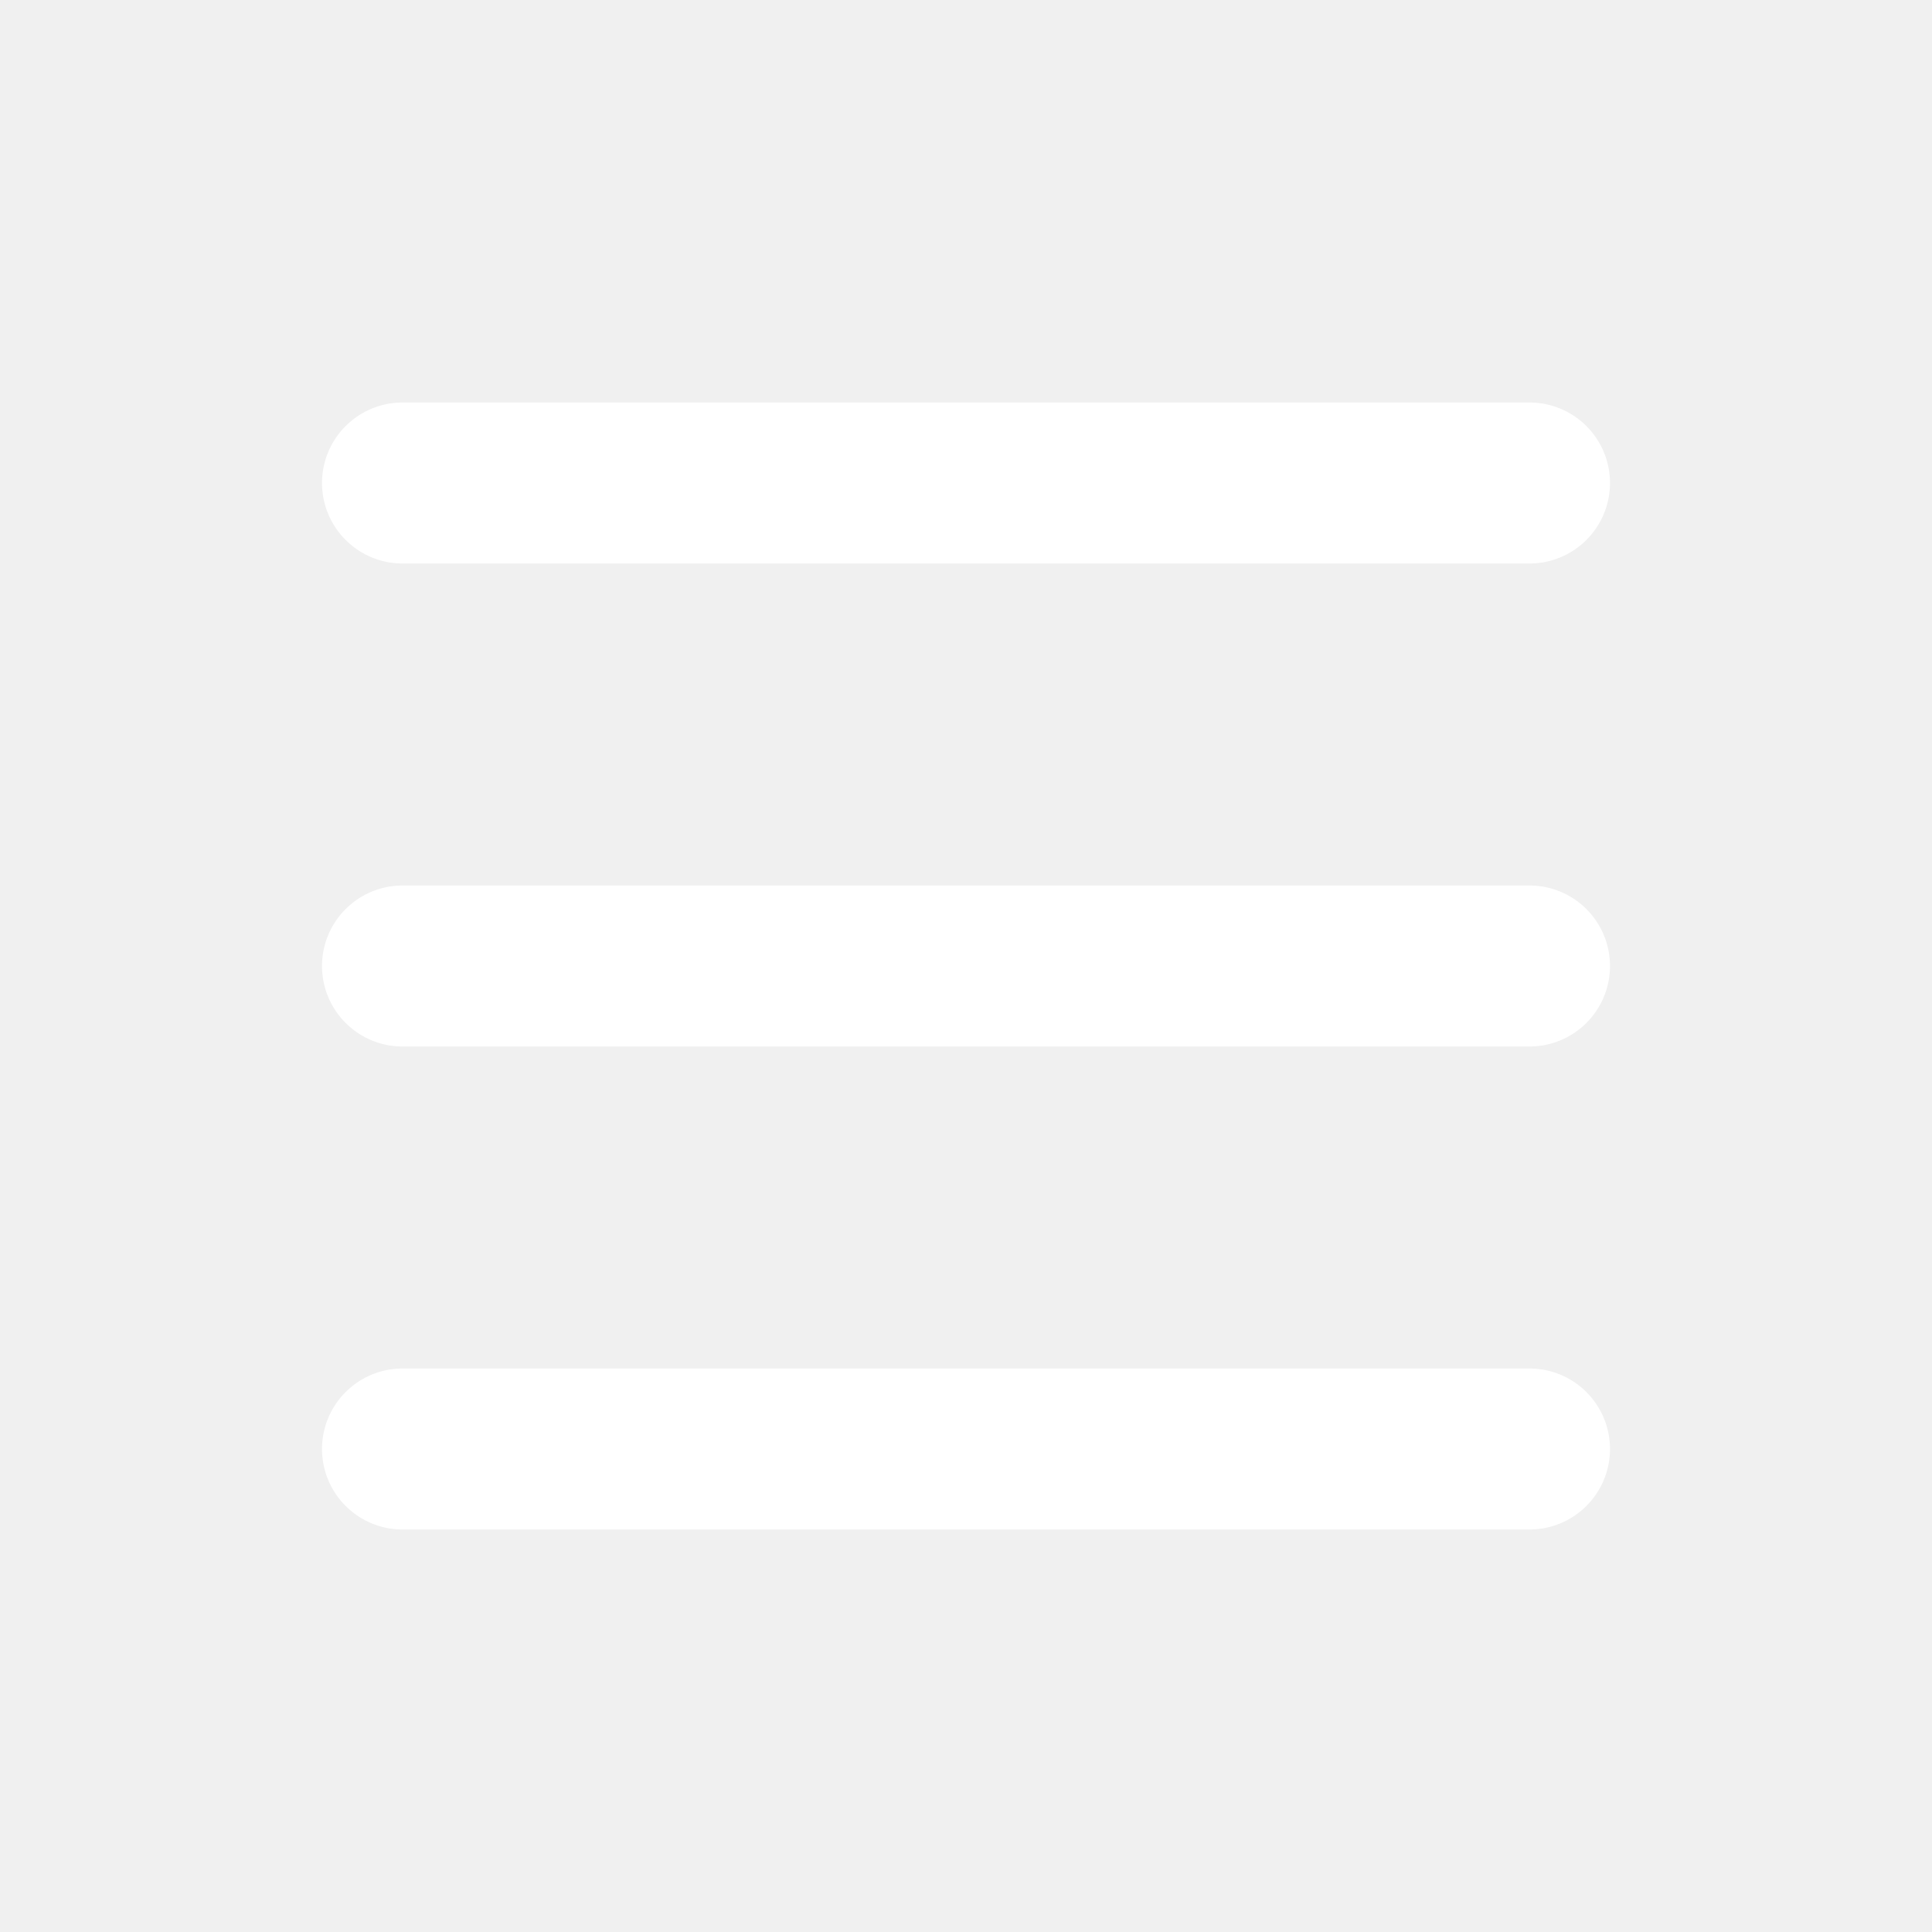
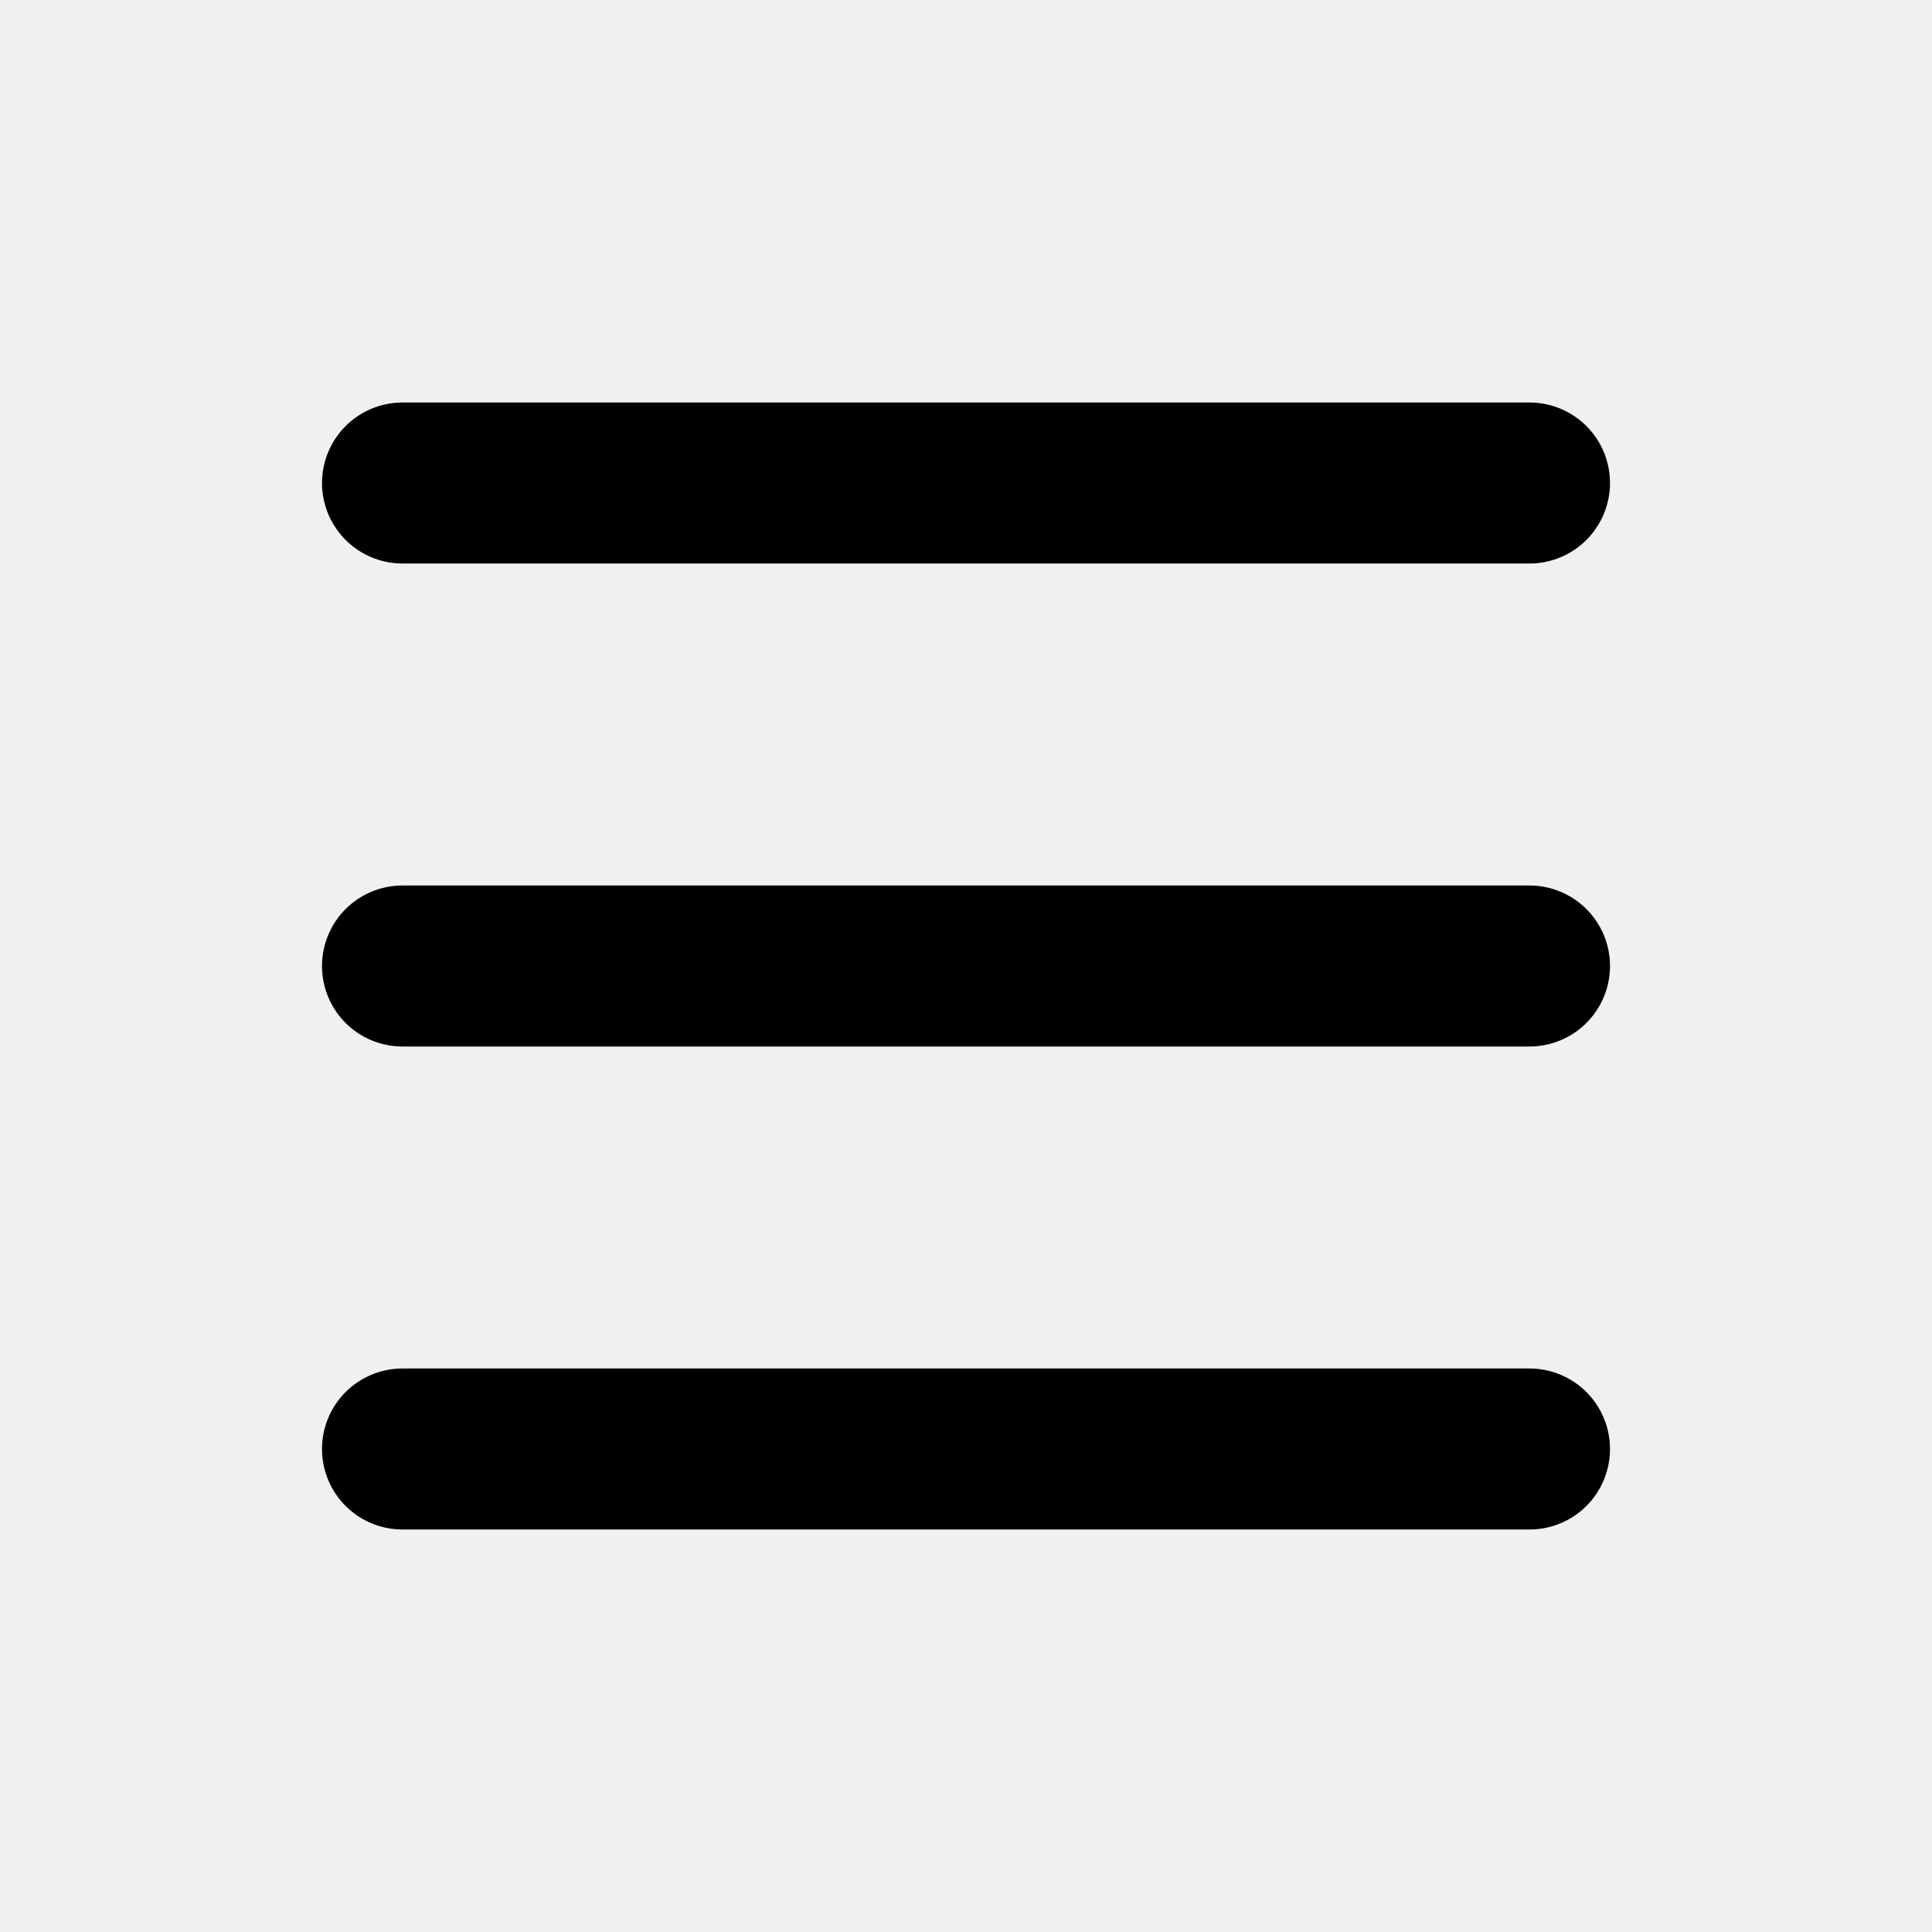
<svg xmlns="http://www.w3.org/2000/svg" width="24" height="24" viewBox="0 0 24 24" fill="none">
-   <path d="M5 6H19M5 12H19M5 18H19" stroke="white" stroke-width="2" stroke-linecap="round" stroke-linejoin="round" />
+   <path d="M5 6H19M5 12H19M5 18H19" stroke="currentColor" stroke-width="2" stroke-linecap="round" stroke-linejoin="round" />
</svg>
